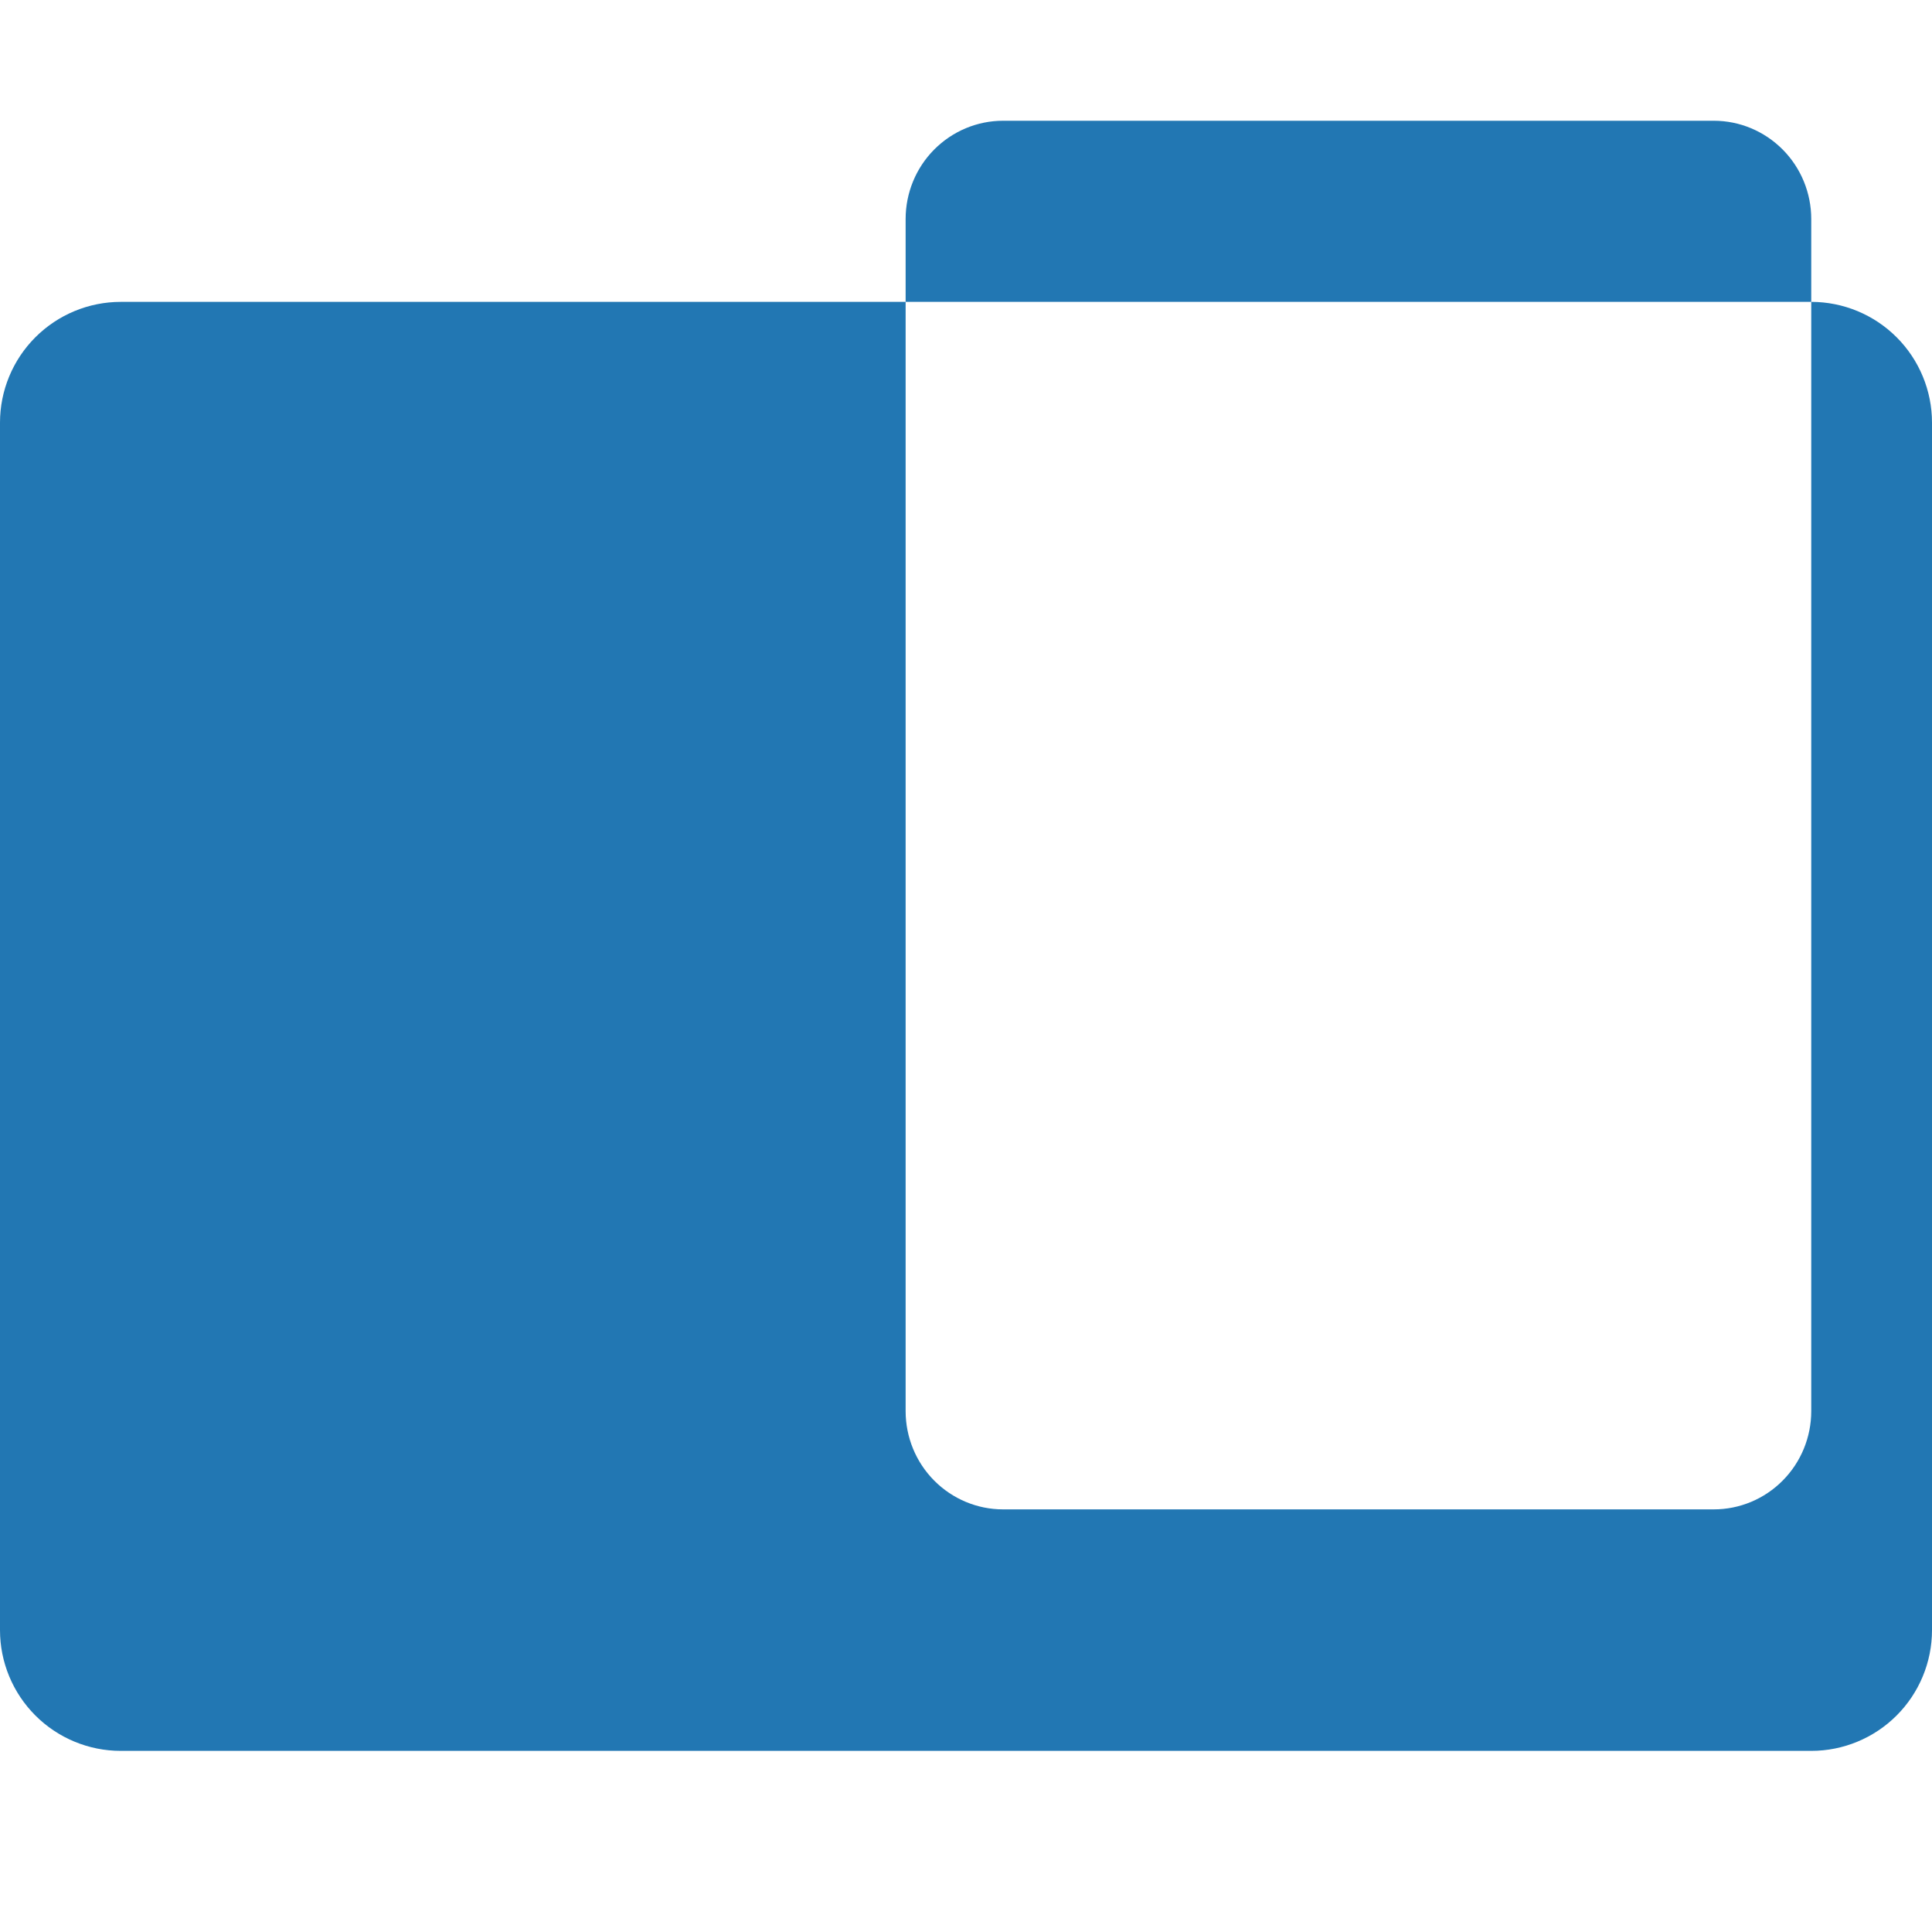
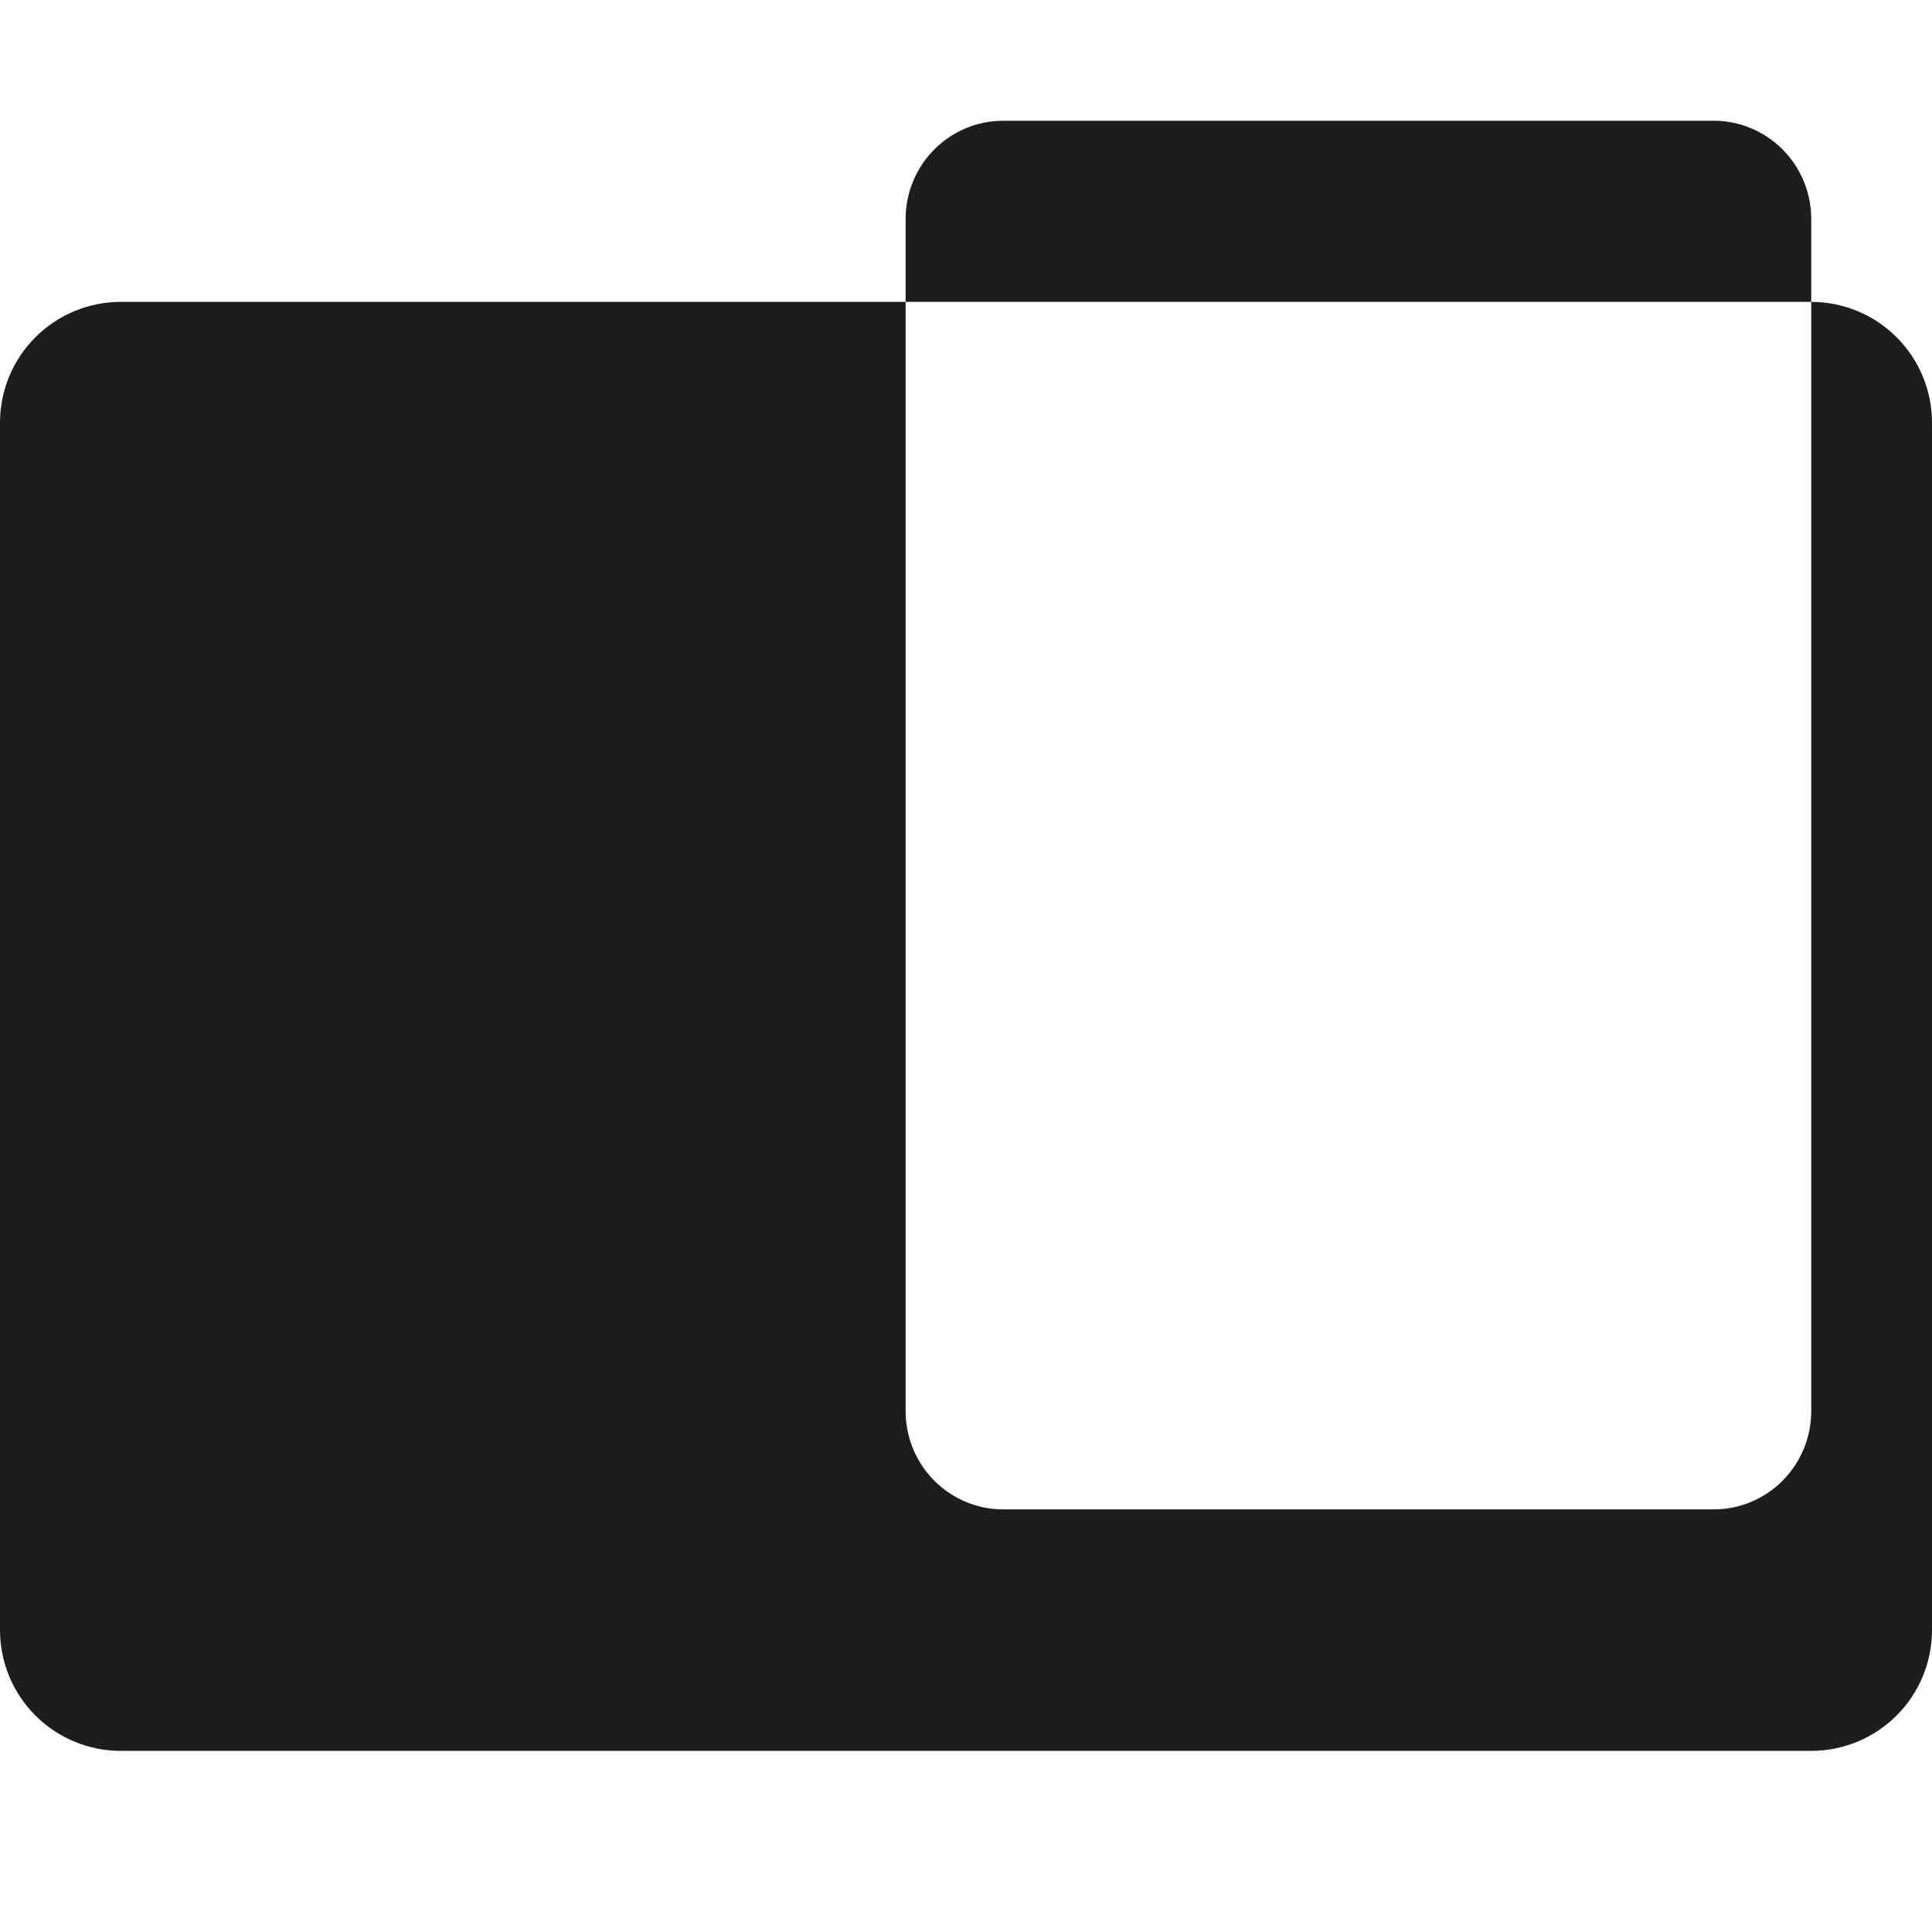
<svg xmlns="http://www.w3.org/2000/svg" width="100%" height="100%" viewBox="0 0 32 32" version="1.1" xml:space="preserve" style="fill-rule:evenodd;clip-rule:evenodd;stroke-linejoin:round;stroke-miterlimit:2;">
  <g transform="matrix(1,0,0,1,-268,-193)">
    <g id="promo" transform="matrix(0.016,0,0,0.032,268,193)">
      <rect x="0" y="0" width="2000" height="1000" style="fill:none;" />
      <clipPath id="_clip1">
        <rect x="0" y="0" width="2000" height="1000" />
      </clipPath>
      <g clip-path="url(#_clip1)">
        <g transform="matrix(62.5,0,0,31.25,0,-16500)">
-           <path d="M15,533L15,531.628C15,531.196 15.17,530.782 15.473,530.477C15.776,530.172 16.186,530 16.614,530L28.386,530C28.814,530 29.224,530.172 29.527,530.477C29.83,530.782 30,531.196 30,531.628L30,533L15,533L15,551.372C15,551.804 15.17,552.218 15.473,552.523C15.776,552.828 16.186,553 16.614,553L28.386,553C28.814,553 29.225,552.828 29.527,552.523C29.83,552.218 30,551.804 30,551.372L30,533L30,533C30.53,533 31.039,533.211 31.414,533.586C31.789,533.961 32,534.47 32,535C32,539.52 32,550.48 32,555C32,555.53 31.789,556.039 31.414,556.414C31.039,556.789 30.53,557 30,557C24.254,557 7.746,557 2,557C1.47,557 0.961,556.789 0.586,556.414C0.211,556.039 -0,555.53 0,555C0,550.48 0,539.52 0,535C-0,534.47 0.211,533.961 0.586,533.586C0.961,533.211 1.47,533 2,533C6.084,533 15,533 15,533Z" style="fill:rgb(34,119,179);" />
+           <path d="M15,533L15,531.628C15,531.196 15.17,530.782 15.473,530.477C15.776,530.172 16.186,530 16.614,530L28.386,530C28.814,530 29.224,530.172 29.527,530.477C29.83,530.782 30,531.196 30,531.628L30,533L15,533L15,551.372C15,551.804 15.17,552.218 15.473,552.523C15.776,552.828 16.186,553 16.614,553L28.386,553C28.814,553 29.225,552.828 29.527,552.523C29.83,552.218 30,551.804 30,551.372L30,533L30,533C30.53,533 31.039,533.211 31.414,533.586C31.789,533.961 32,534.47 32,535C32,539.52 32,550.48 32,555C32,555.53 31.789,556.039 31.414,556.414C31.039,556.789 30.53,557 30,557C24.254,557 7.746,557 2,557C1.47,557 0.961,556.789 0.586,556.414C0.211,556.039 -0,555.53 0,555C0,550.48 0,539.52 0,535C-0,534.47 0.211,533.961 0.586,533.586C0.961,533.211 1.47,533 2,533C6.084,533 15,533 15,533Z" style="fill:rgb(29,29,29);" />
        </g>
      </g>
    </g>
  </g>
</svg>
